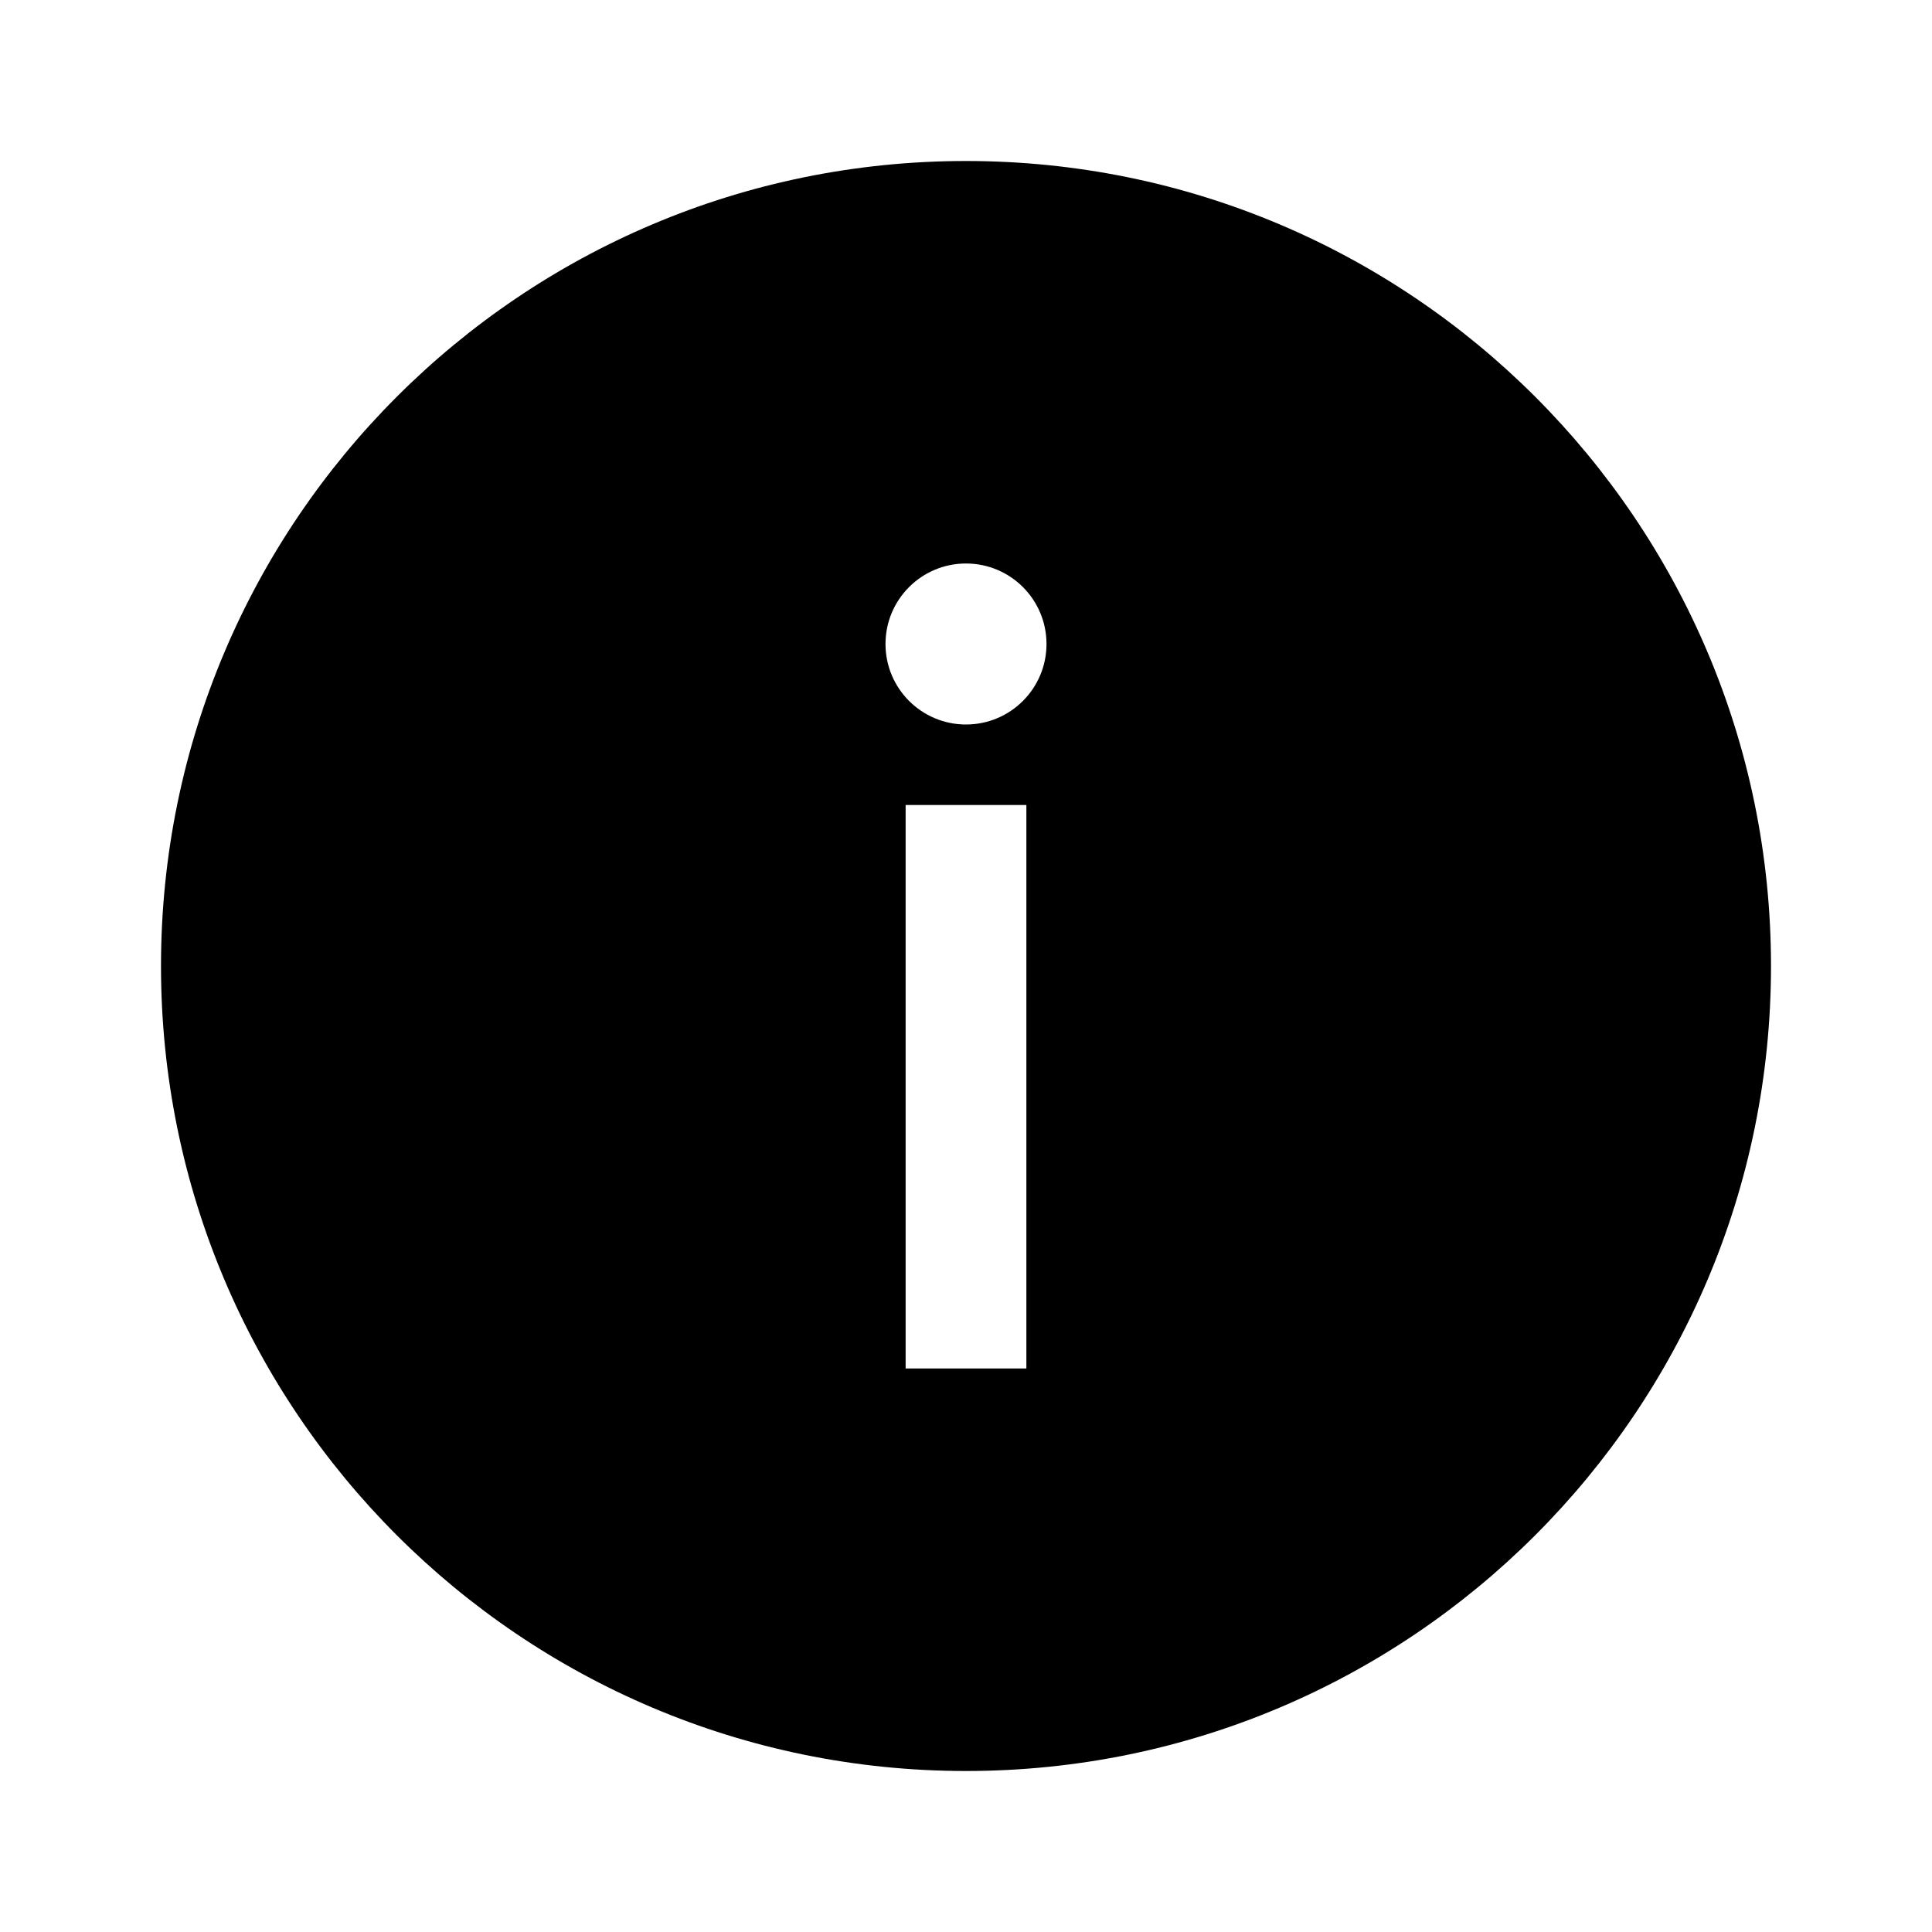
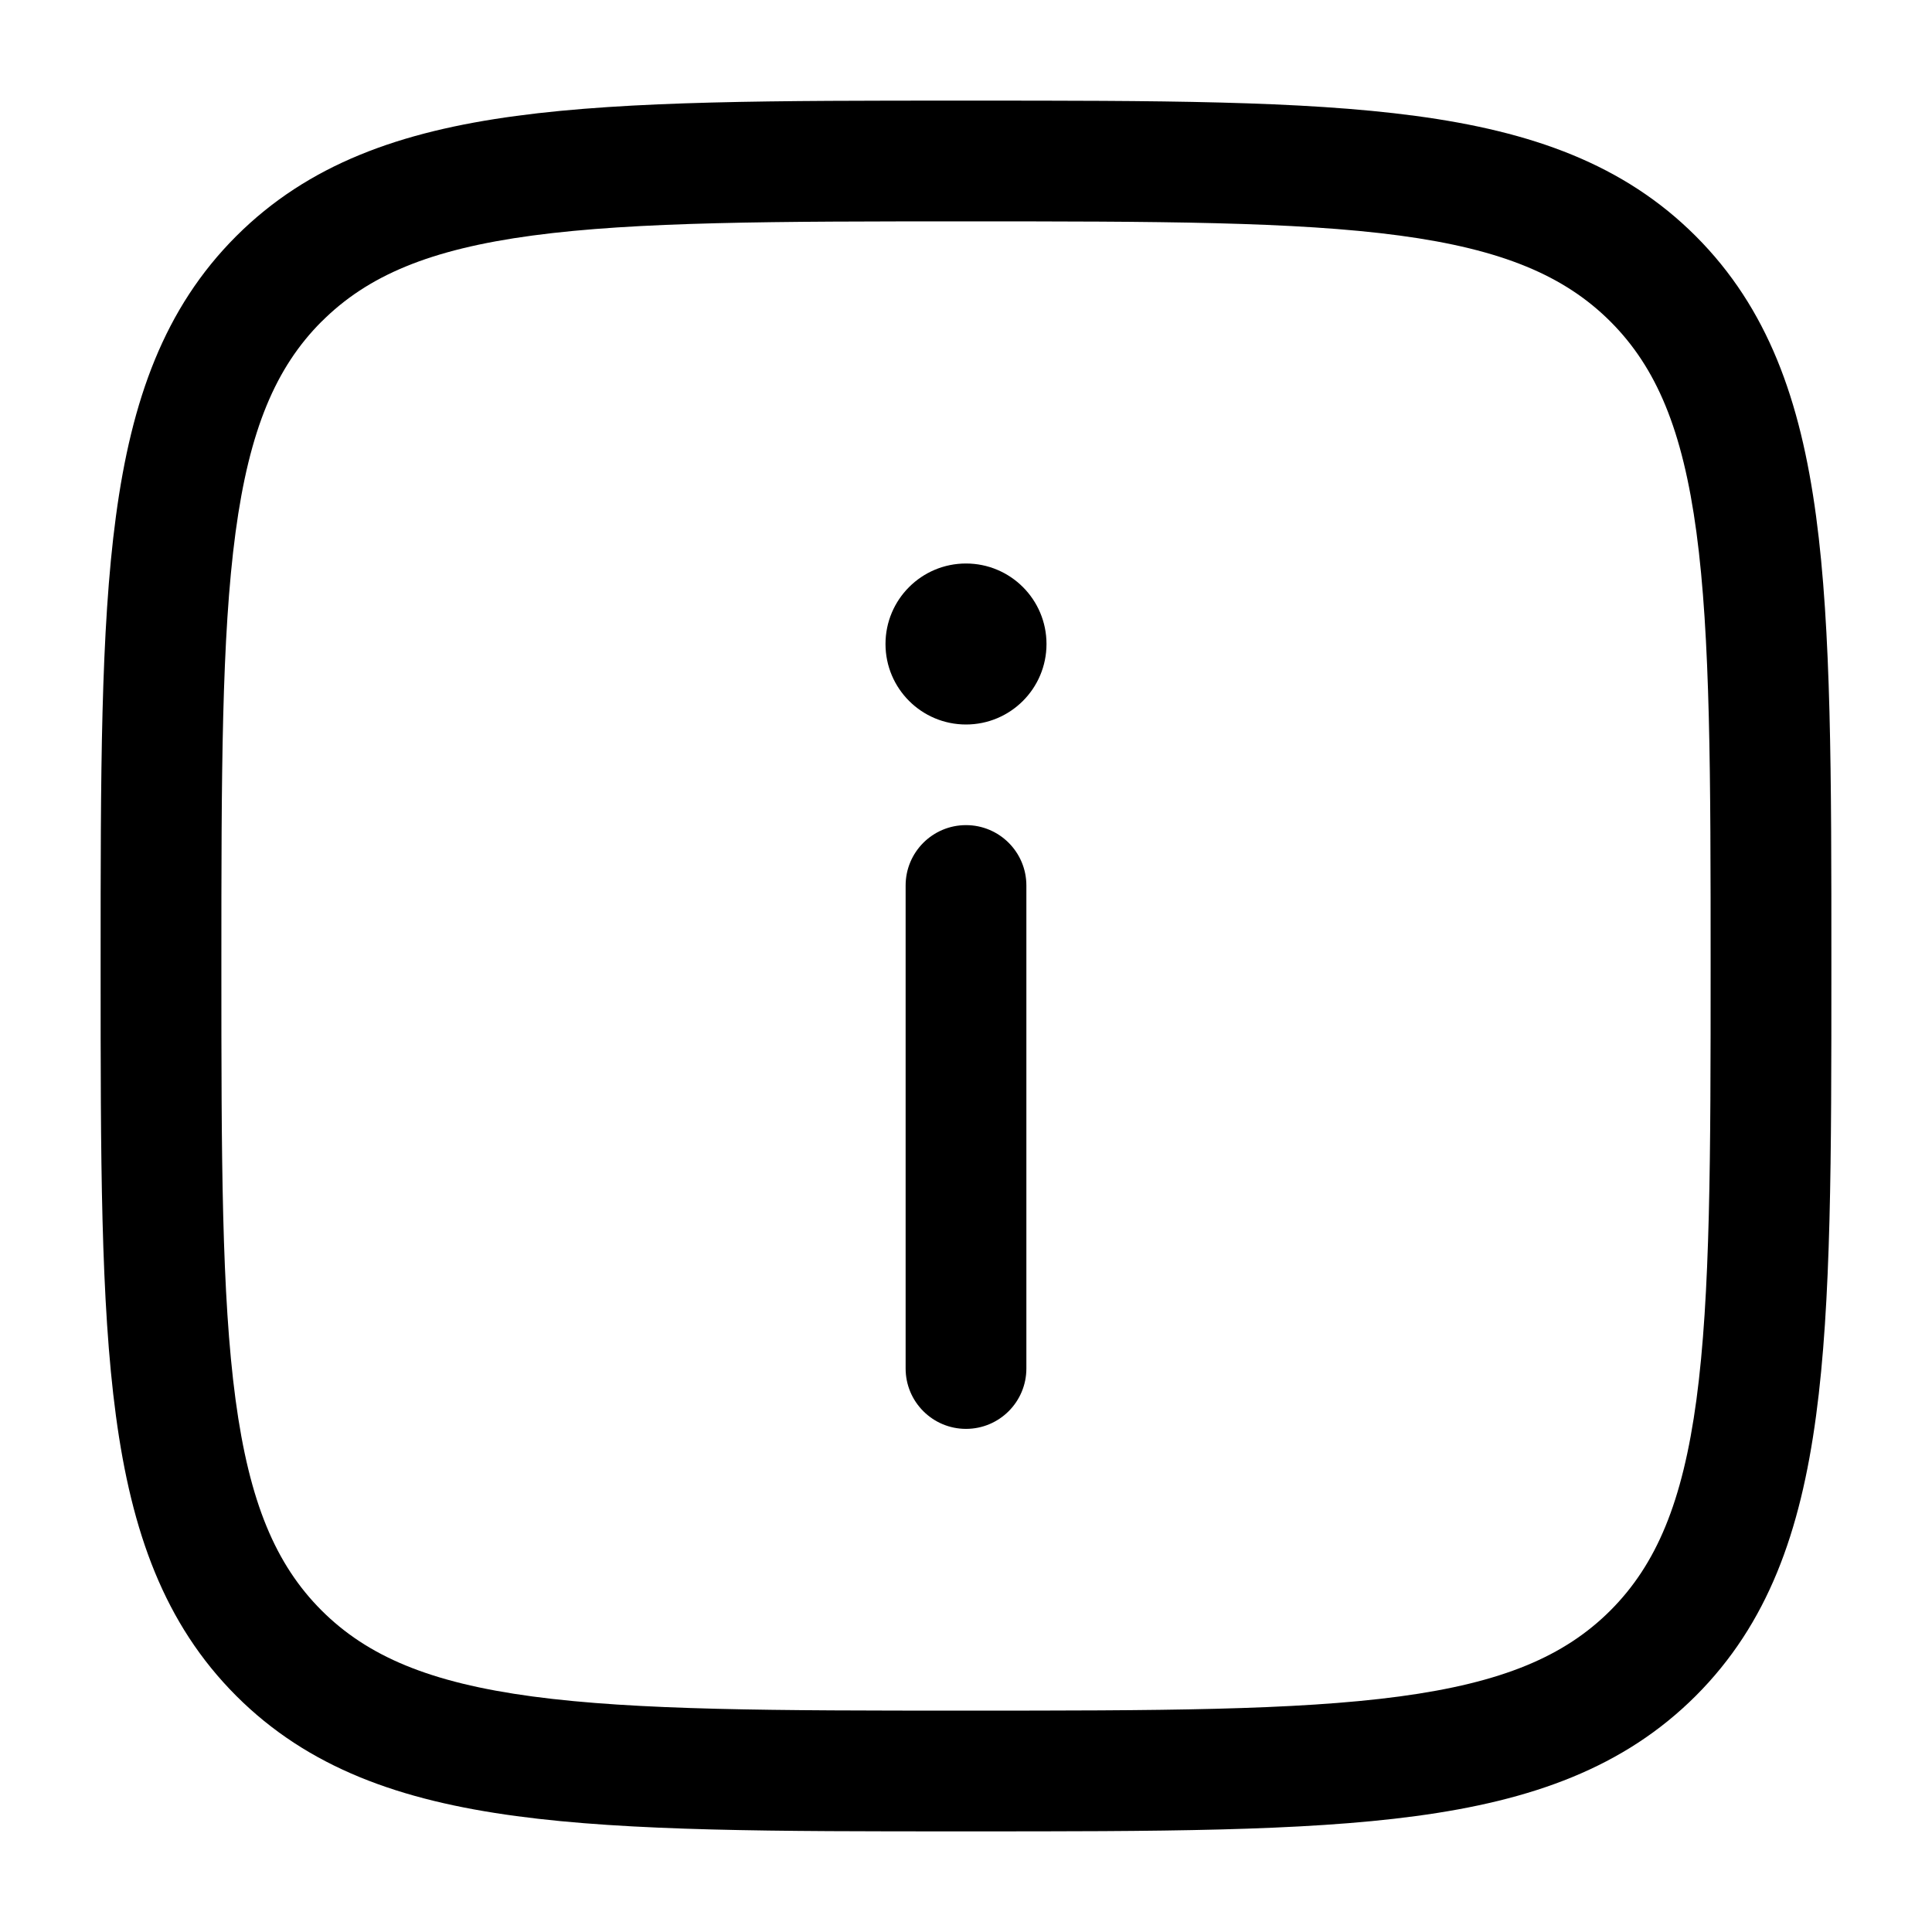
<svg xmlns="http://www.w3.org/2000/svg" width="24" height="24" viewBox="0 0 24 24">
-   <path fill="currentColor" fill-rule="evenodd" d="M12 22C6.477 22 2 17.523 2 12S6.477 2 12 2s10 4.477 10 10s-4.477 10-10 10m-.75-12v7h1.5v-7zM12 9a1 1 0 1 0 0-2a1 1 0 0 0 0 2" />
+   <path fill="currentColor" d="M13 8a1 1 0 1 0-2 0a1 1 0 0 0 2 0m-1 9.75a.75.75 0 0 0 .75-.75v-6a.75.75 0 0 0-1.5 0v6c0 .414.336.75.75.75" />
+   <path fill="currentColor" fill-rule="evenodd" d="M12.057 1.25h-.114c-2.309 0-4.118 0-5.53.19c-1.444.194-2.584.6-3.479 1.494c-.895.895-1.3 2.035-1.494 3.48c-.19 1.411-.19 3.22-.19 5.529v.114c0 2.309 0 4.118.19 5.53c.194 1.444.6 2.584 1.494 3.479c.895.895 2.035 1.3 3.48 1.494c1.411.19 3.22.19 5.529.19h.114c2.309 0 4.118 0 5.53-.19c1.444-.194 2.584-.6 3.479-1.494c.895-.895 1.3-2.035 1.494-3.48c.19-1.411.19-3.22.19-5.529v-.114c0-2.309 0-4.118-.19-5.53c-.194-1.444-.6-2.584-1.494-3.479c-.895-.895-2.035-1.3-3.48-1.494c-1.411-.19-3.22-.19-5.529-.19M3.995 3.995c.57-.57 1.34-.897 2.619-1.069c1.3-.174 3.008-.176 5.386-.176s4.086.002 5.386.176c1.279.172 2.05.5 2.62 1.069c.569.57.896 1.34 1.068 2.619c.174 1.3.176 3.008.176 5.386s-.002 4.086-.176 5.386c-.172 1.279-.5 2.05-1.069 2.62c-.57.569-1.34.896-2.619 1.068c-1.3.174-3.008.176-5.386.176s-4.086-.002-5.386-.176c-1.279-.172-2.05-.5-2.62-1.069c-.569-.57-.896-1.34-1.068-2.619c-.174-1.3-.176-3.008-.176-5.386s.002-4.086.176-5.386c.172-1.279.5-2.05 1.069-2.62" clip-rule="evenodd" />
</svg>
